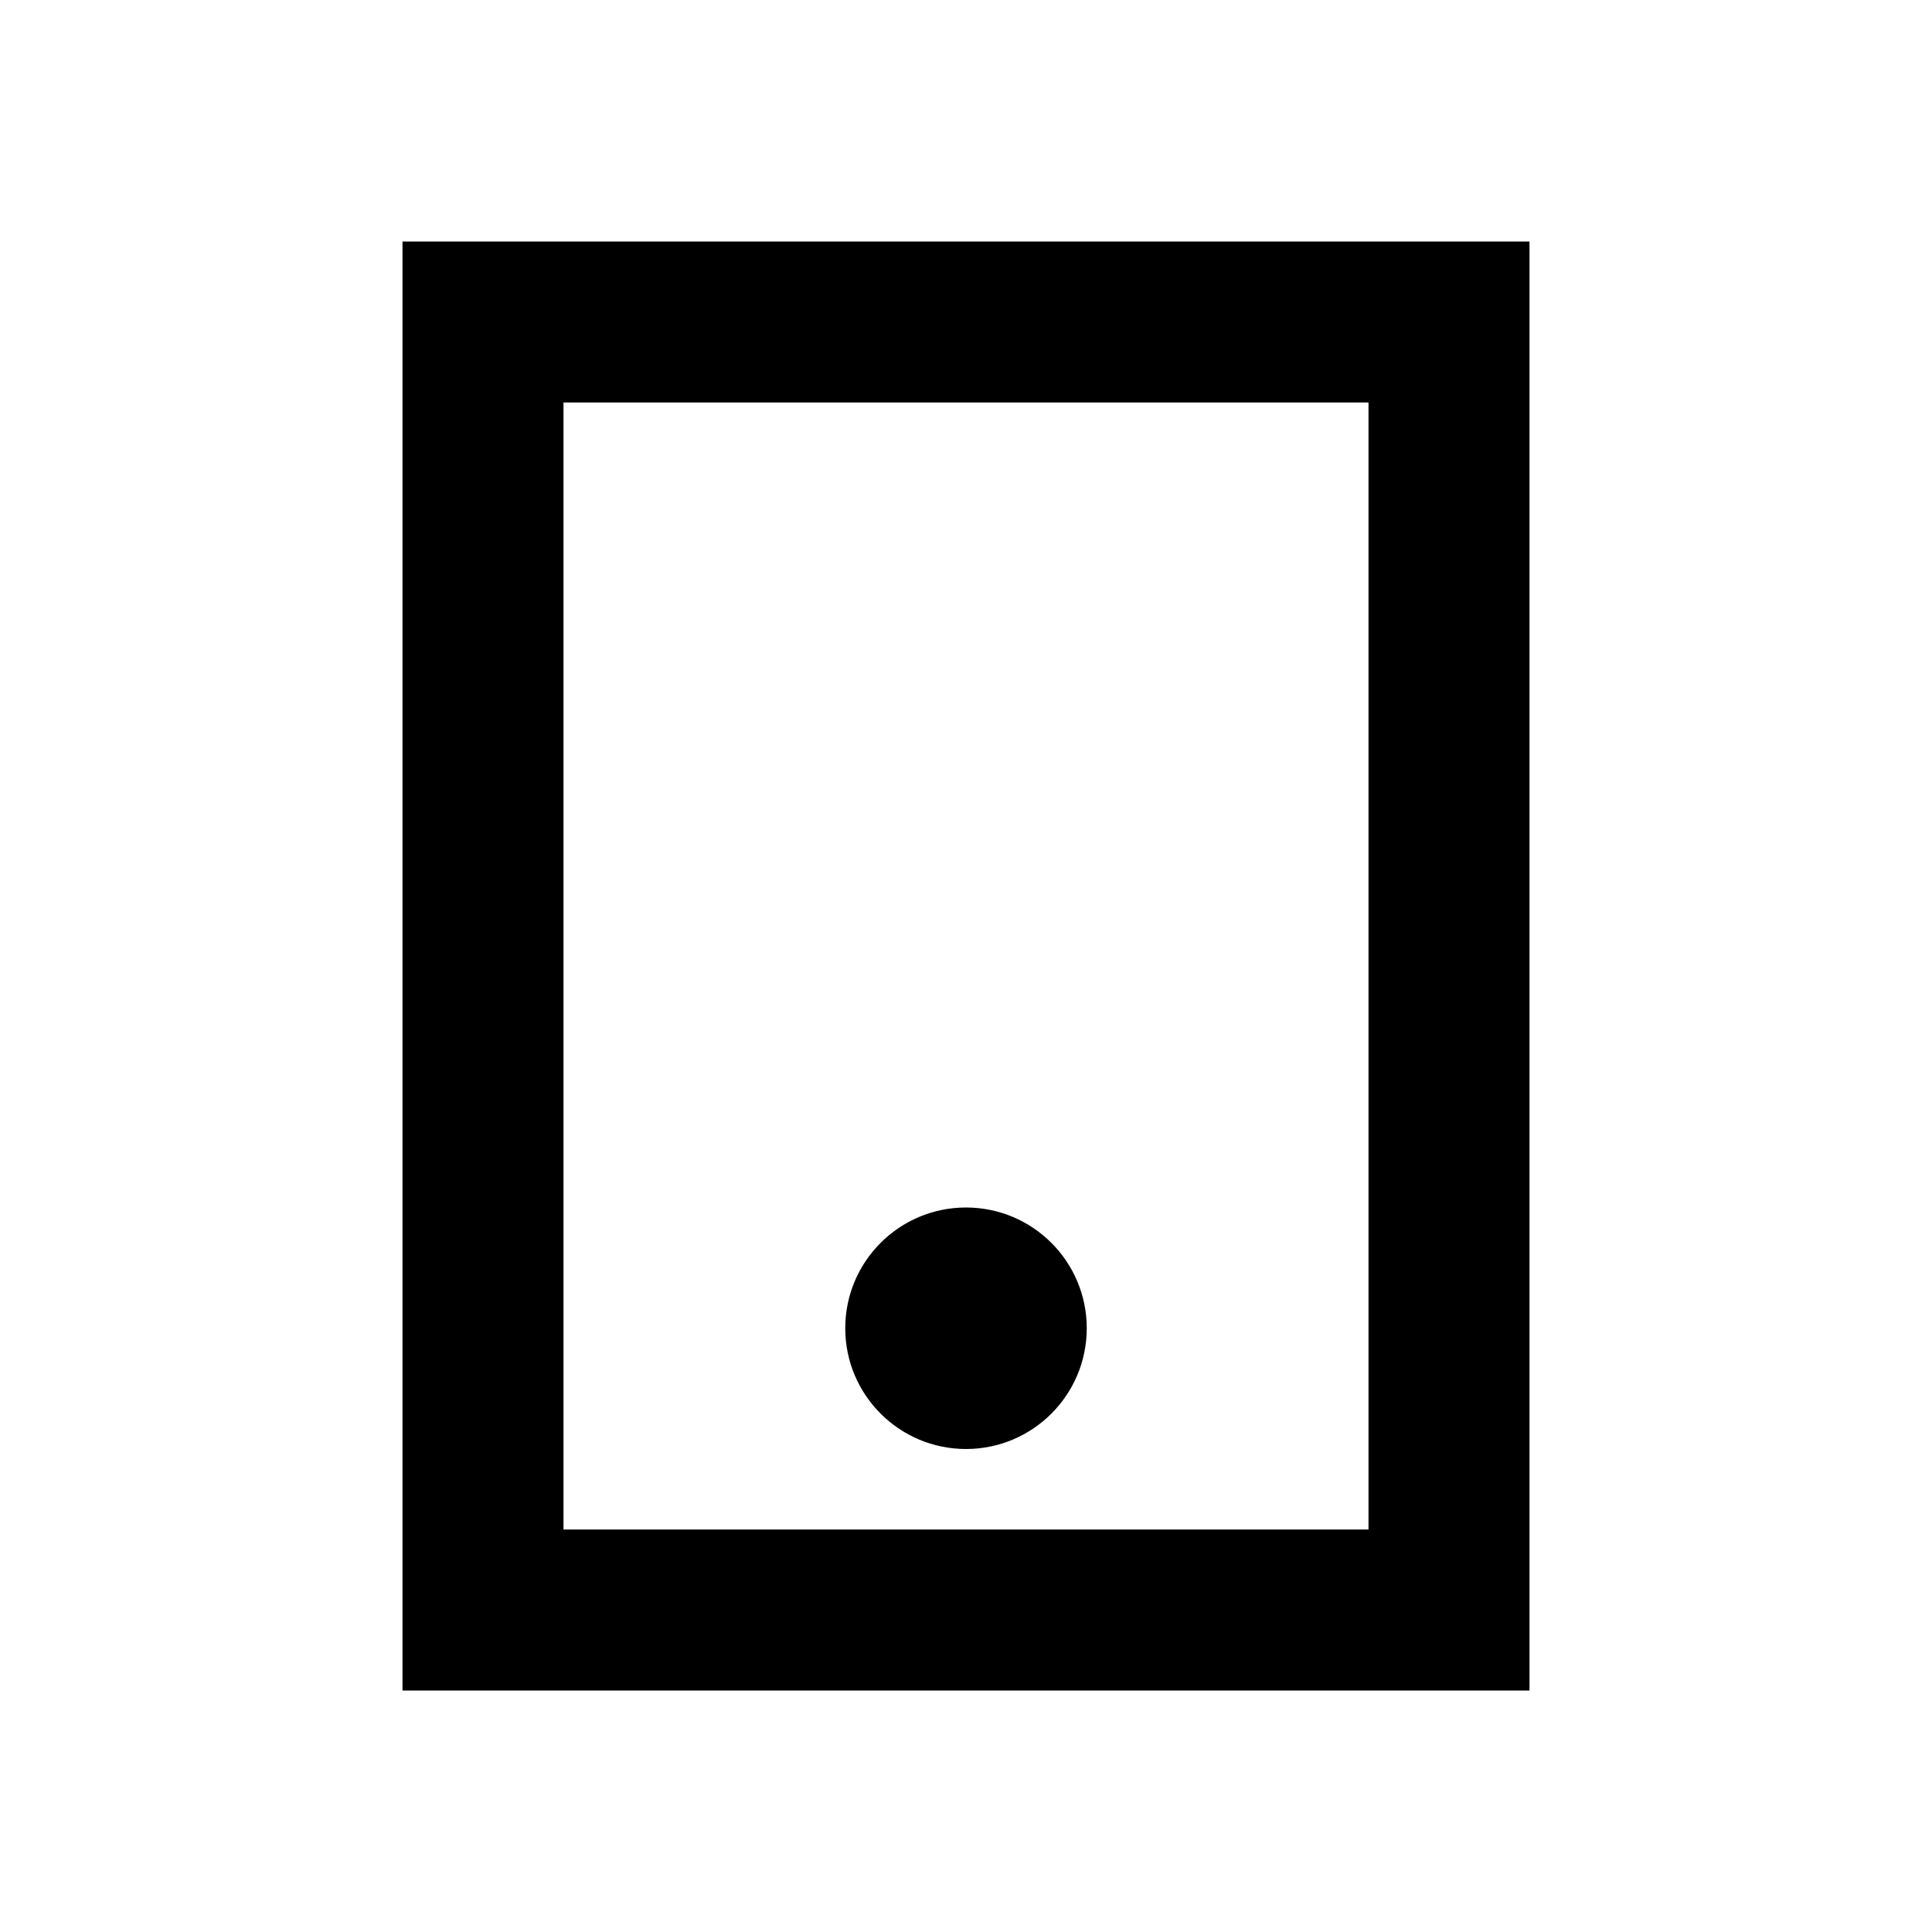
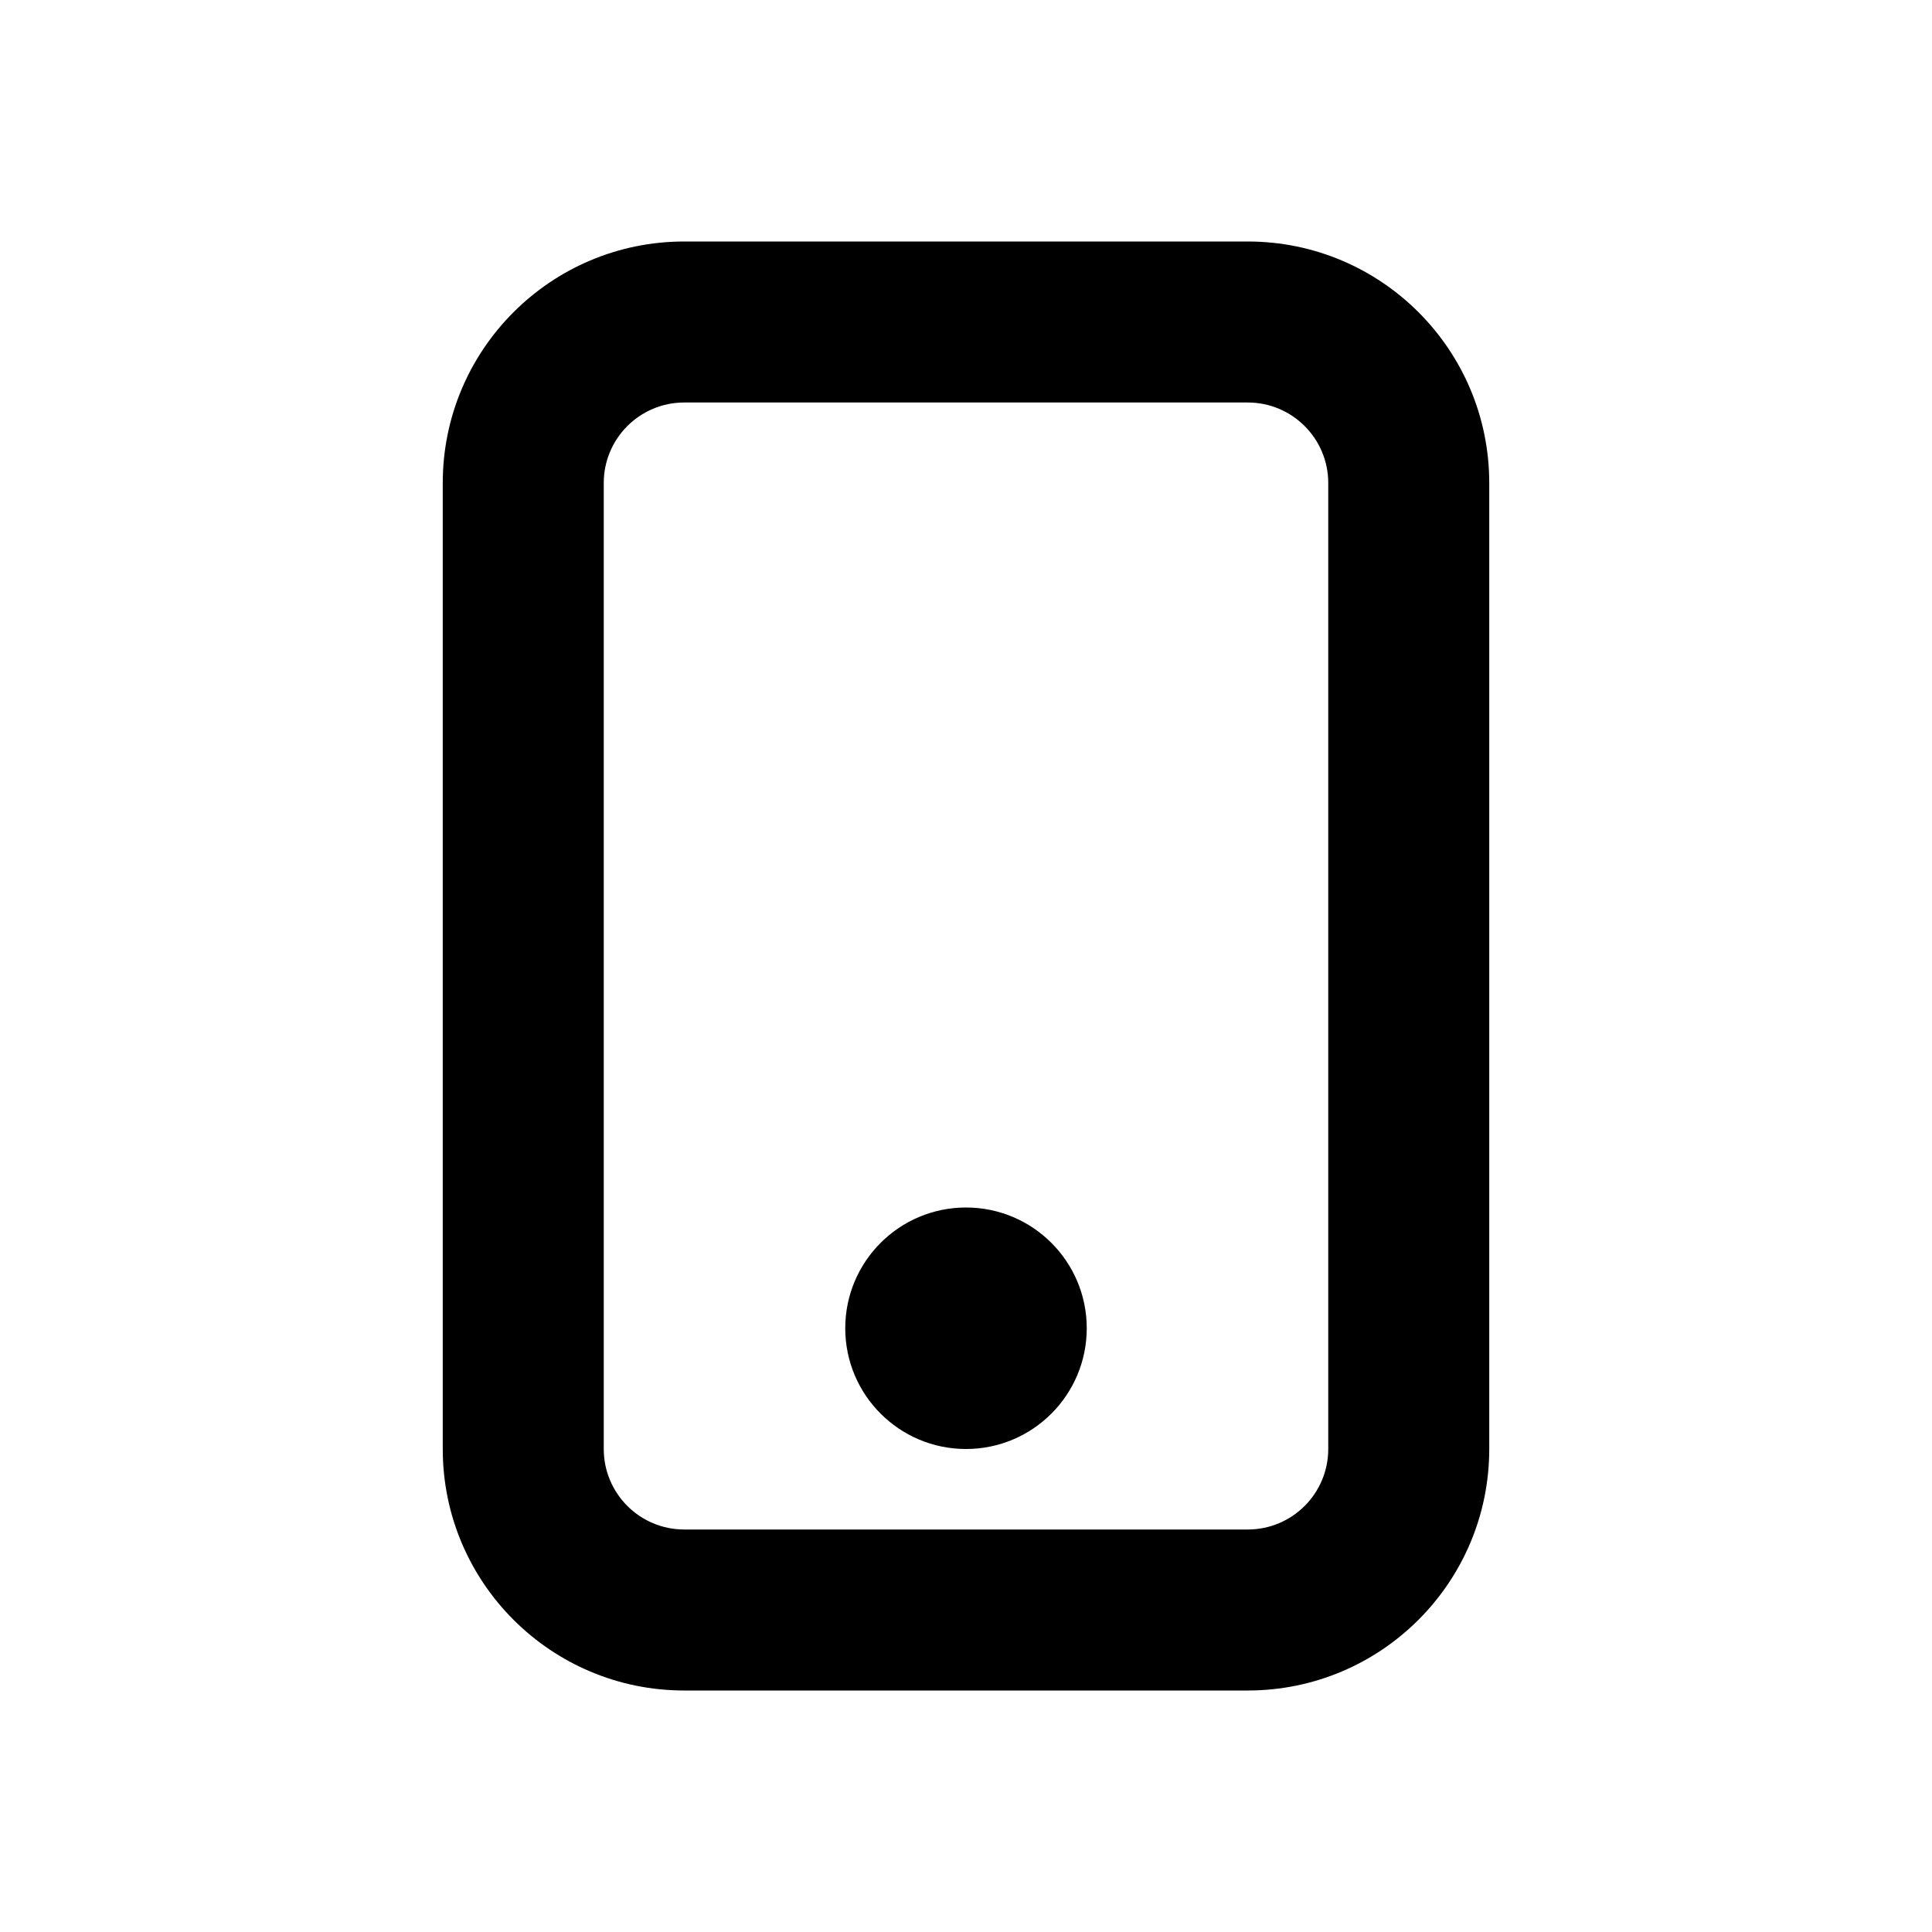
<svg xmlns="http://www.w3.org/2000/svg" viewBox="0 0 48 48">
-   <path d="M34,10V38H14V10H34m4-4H10V42H38V6ZM24,30a3,3,0,1,0,3,3A3,3,0,0,0,24,30Z" />
+   <path d="M27,33a3,3,0,1,1-3-3A3,3,0,0,1,27,33Zm4-23H17a2,2,0,0,0-2,2V36a2,2,0,0,0,2,2H31a2,2,0,0,0,2-2V12a2,2,0,0,0-2-2m0-4a6,6,0,0,1,6,6V36a6,6,0,0,1-6,6H17a6,6,0,0,1-6-6V12a6,6,0,0,1,6-6Z" />
  <rect width="48" height="48" style="fill:none" />
</svg>
